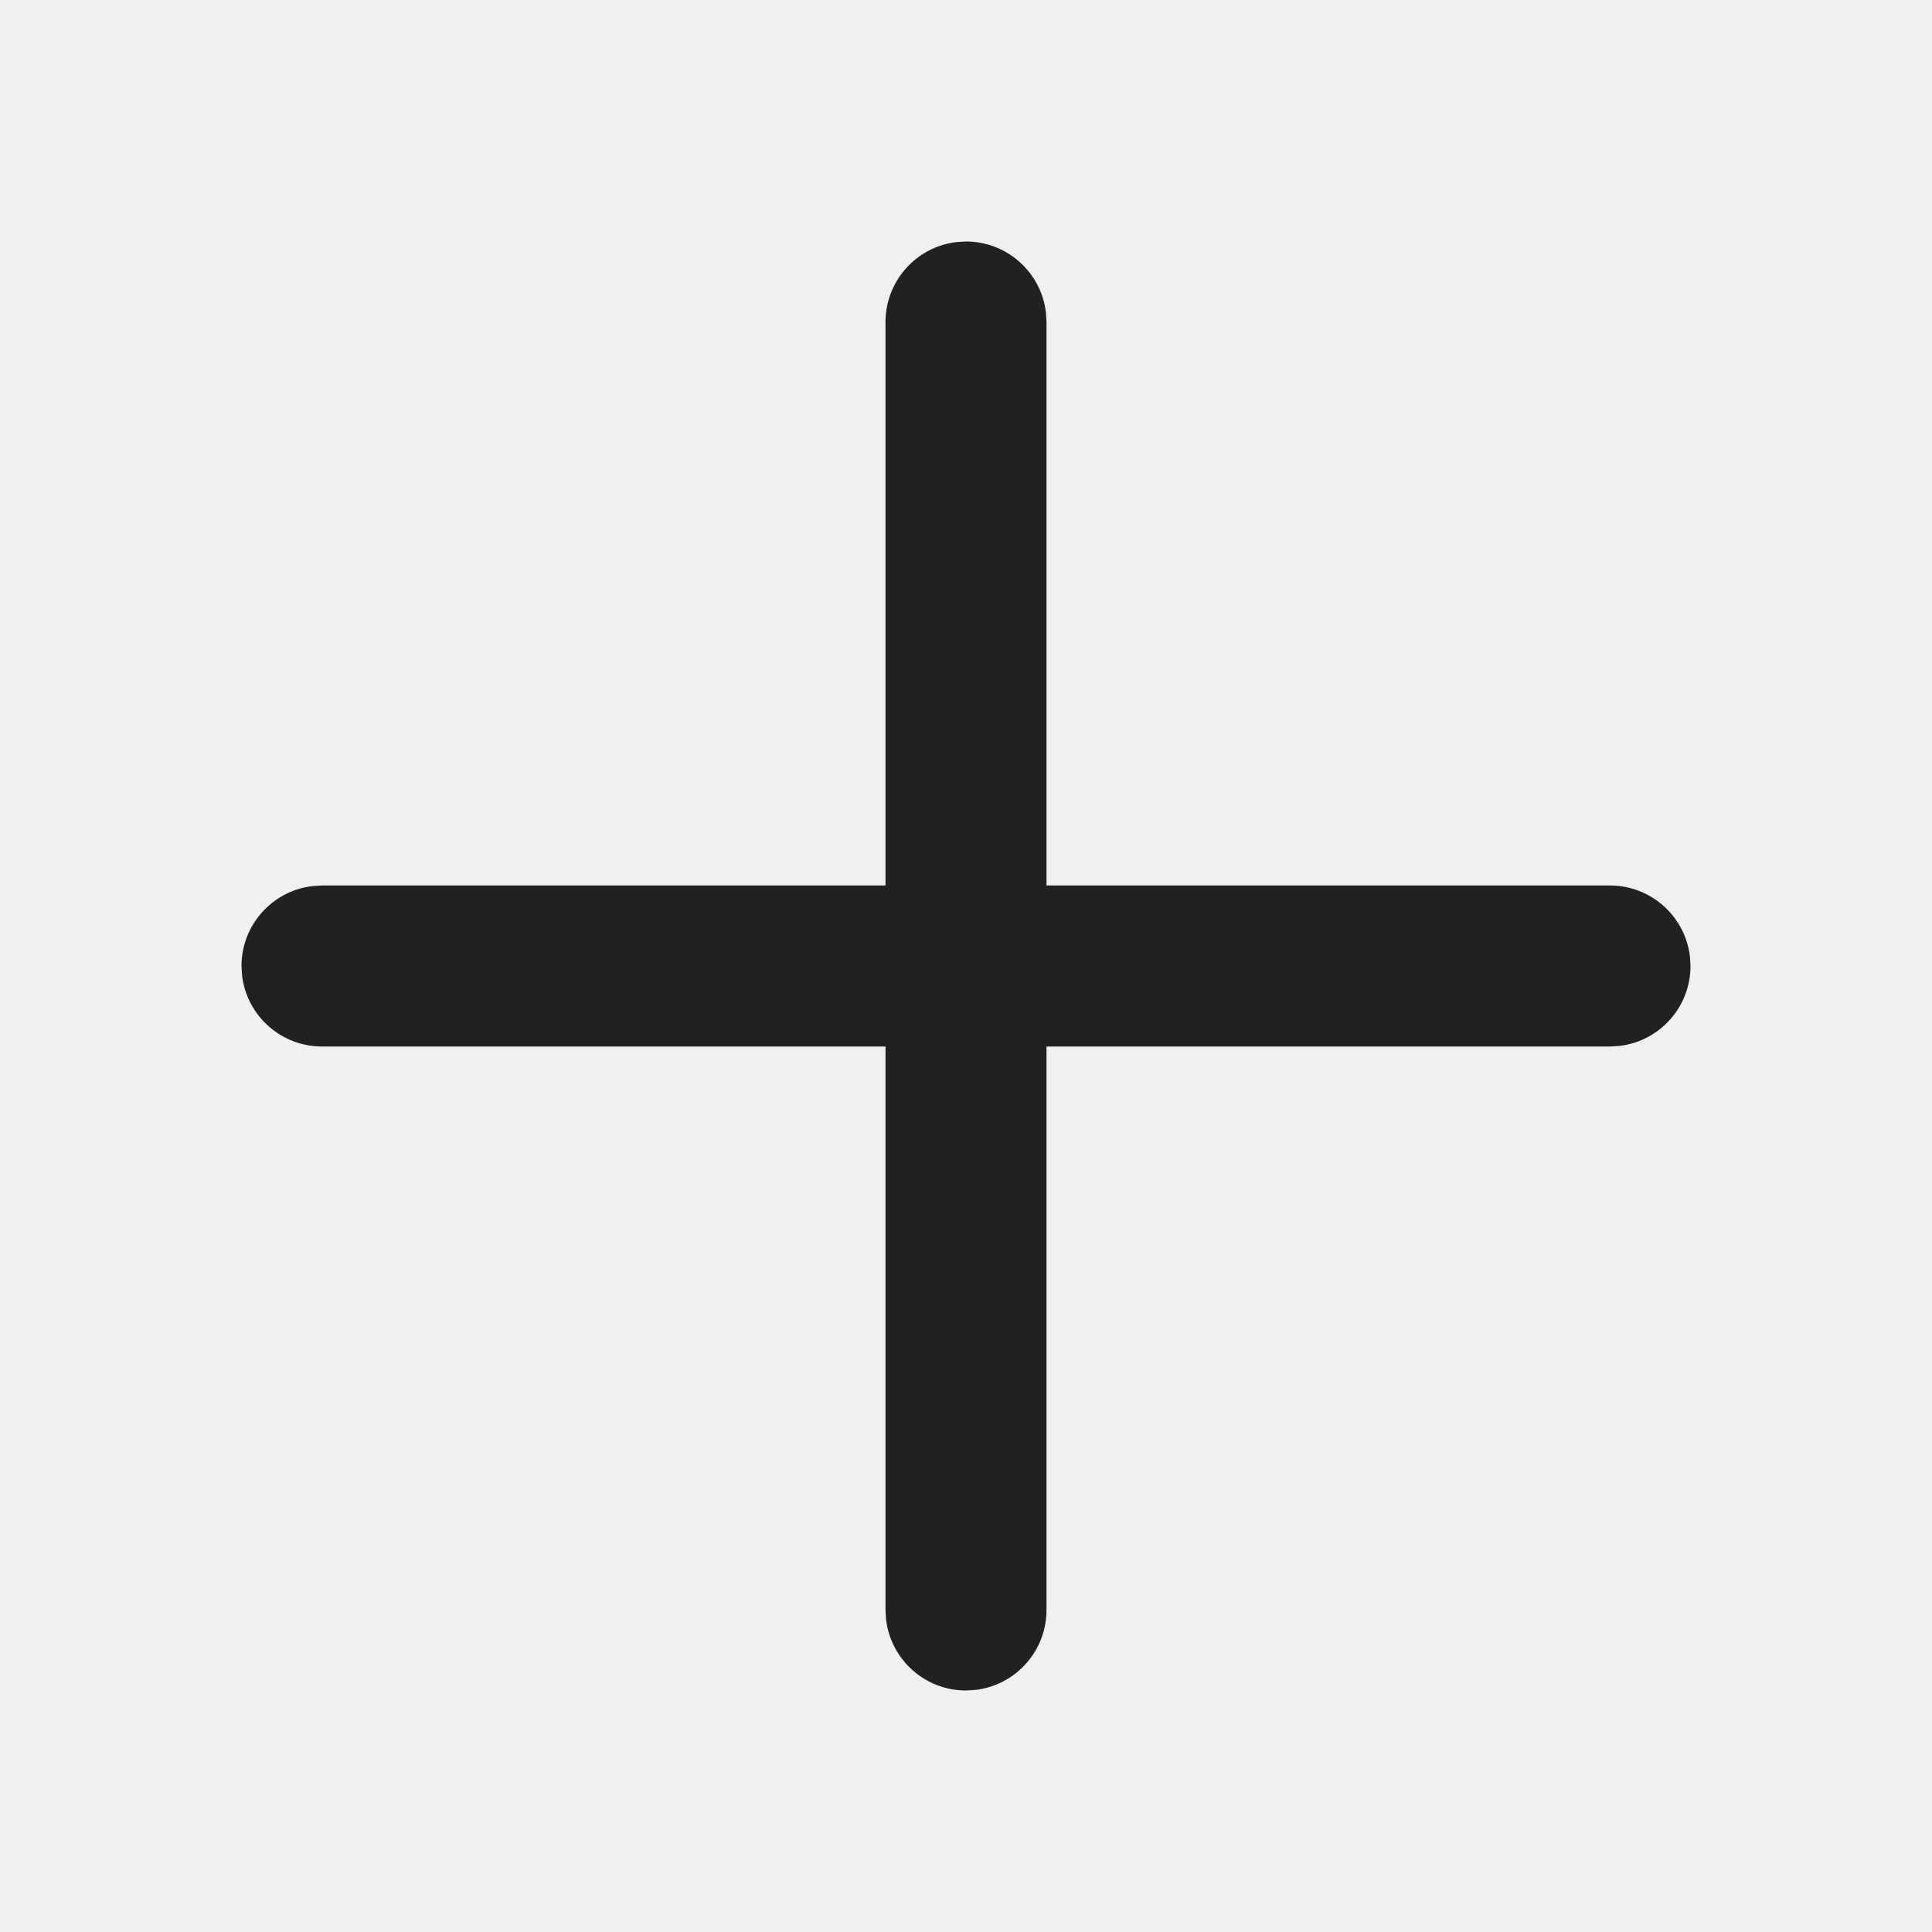
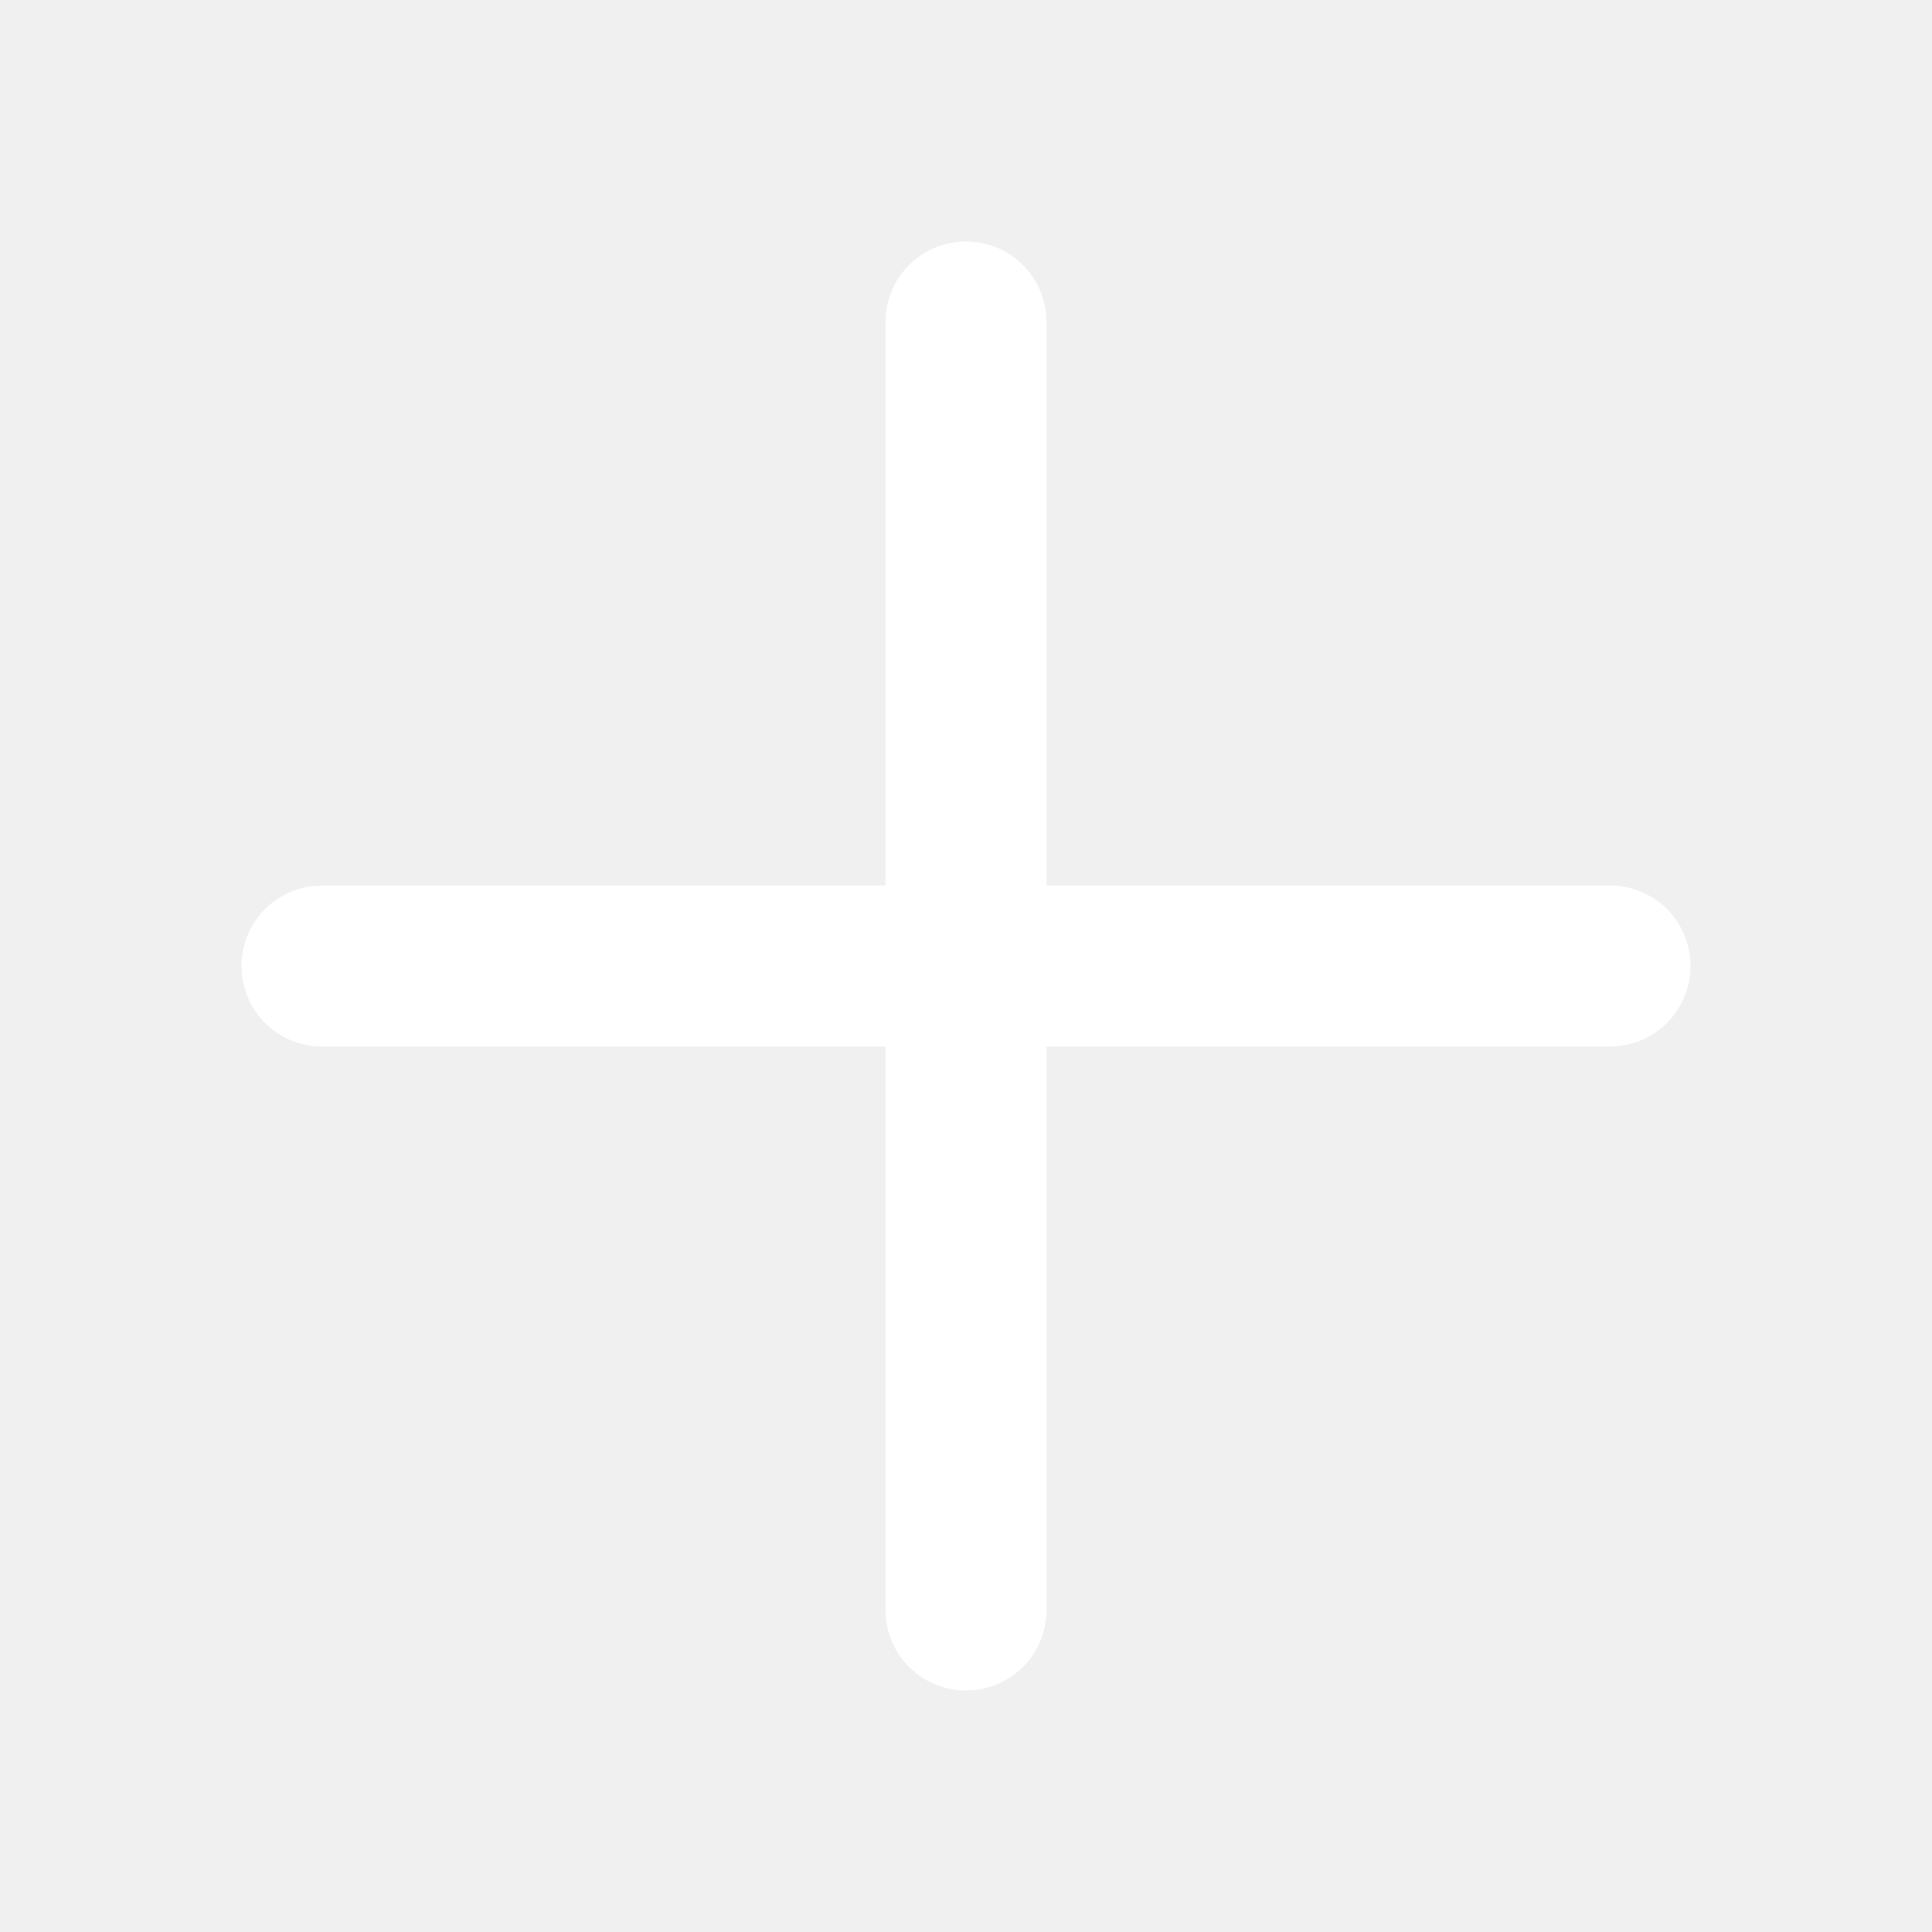
- <svg xmlns="http://www.w3.org/2000/svg" width="24" height="24" fill="none" viewBox="0 0 24 24">
-   <path d="M11.883 3.007 12 3a1 1 0 0 1 .993.883L13 4v7h7a1 1 0 0 1 .993.883L21 12a1 1 0 0 1-.883.993L20 13h-7v7a1 1 0 0 1-.883.993L12 21a1 1 0 0 1-.993-.883L11 20v-7H4a1 1 0 0 1-.993-.883L3 12a1 1 0 0 1 .883-.993L4 11h7V4a1 1 0 0 1 .883-.993L12 3l-.117.007Z" fill="#212121" />
+ <svg xmlns="http://www.w3.org/2000/svg" width="24" height="24" viewBox="0 0 24 24" fill="none">
+   <path d="M11.883 3.007L12 3C12.513 3 12.935 3.386 12.993 3.883L13 4V11H20C20.513 11 20.936 11.386 20.993 11.883L21 12C21 12.513 20.614 12.935 20.117 12.993L20 13H13V20C13 20.513 12.614 20.936 12.117 20.993L12 21C11.487 21 11.065 20.614 11.007 20.117L11 20V13H4C3.487 13 3.064 12.614 3.007 12.117L3 12C3 11.487 3.386 11.065 3.883 11.007L4 11H11V4C11 3.487 11.386 3.064 11.883 3.007L12 3L11.883 3.007Z" fill="#ffffff" />
</svg>
